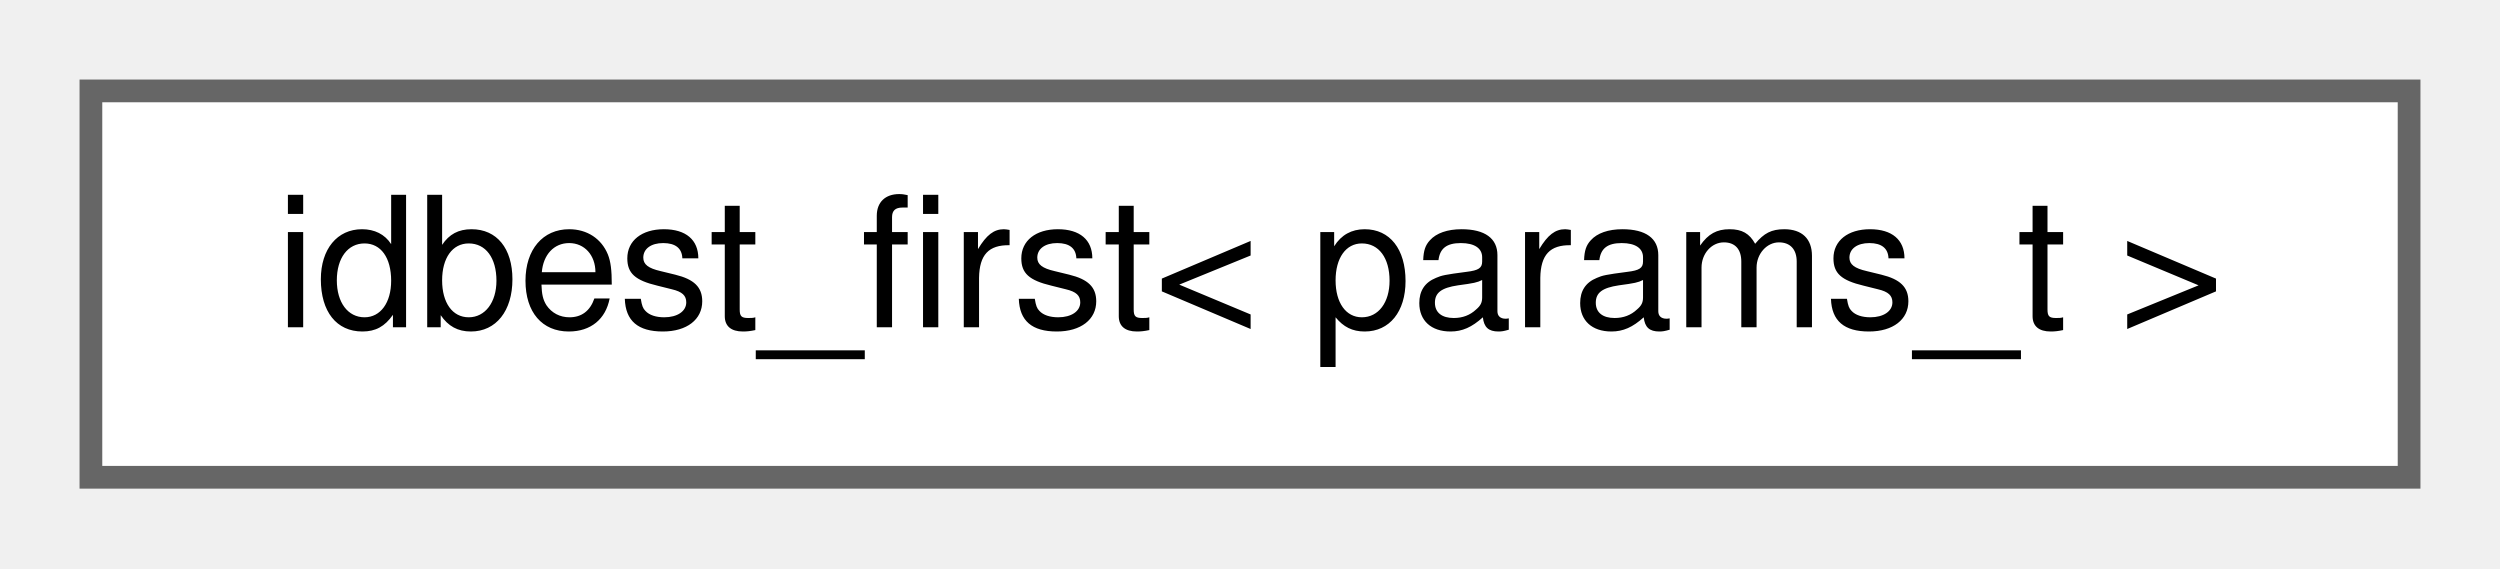
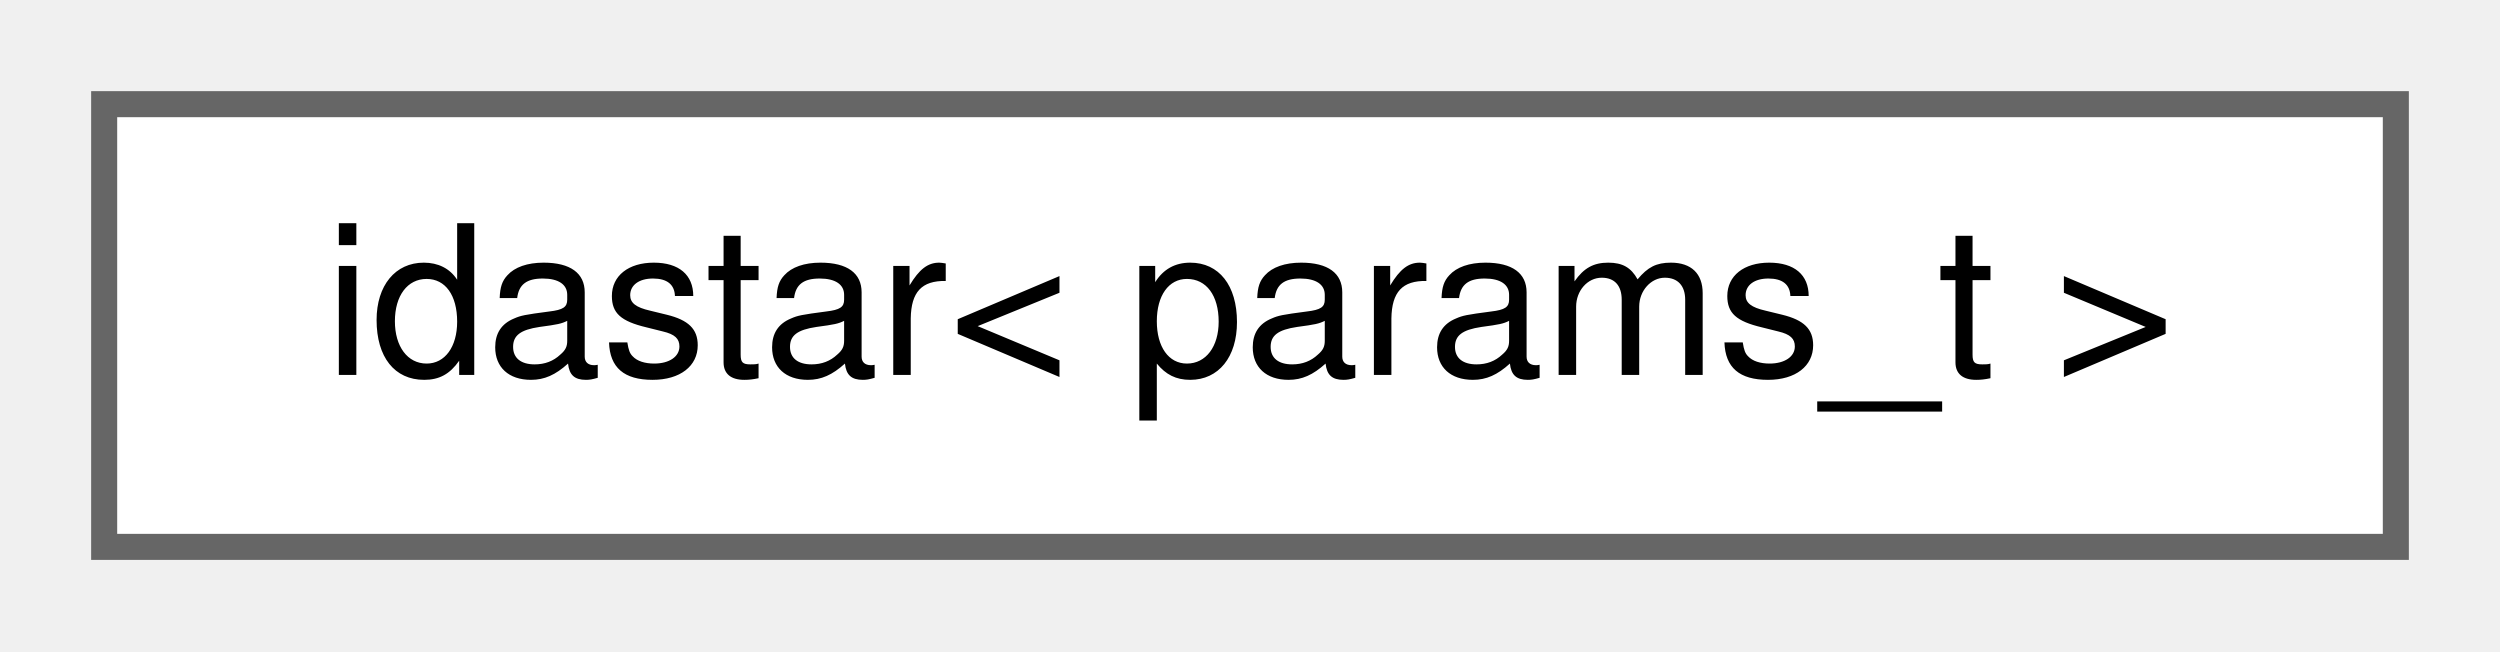
- <svg xmlns="http://www.w3.org/2000/svg" xmlns:xlink="http://www.w3.org/1999/xlink" width="110pt" height="25pt" viewBox="0.00 0.00 110.00 25.00">
+ <svg xmlns="http://www.w3.org/2000/svg" xmlns:xlink="http://www.w3.org/1999/xlink" width="96pt" height="25pt" viewBox="0.00 0.00 96.00 25.00">
  <g id="graph0" class="graph" transform="scale(1 1) rotate(0) translate(4 21)">
    <g id="Node000000" class="node">
      <g id="a_Node000000">
-         <a xlink:href="dc/dd5/structchdr_1_1solvers_1_1idbest__first.html" target="_top" xlink:title="Iterative-deepening best-first search algorithm.">
-           <polygon fill="white" stroke="#666666" points="102,-17 0,-17 0,0 102,0 102,-17" />
-           <text text-anchor="middle" x="51" y="-6.6" font-family="Helvetica,sans-Serif" font-size="8.00">idbest_first&lt; params_t &gt;</text>
+         <a xlink:href="d4/d17/structchdr_1_1solvers_1_1idastar.html" target="_top" xlink:title="Iterative-deepening A* search algorithm.">
+           <polygon fill="white" stroke="#666666" points="88,-17 0,-17 0,0 88,0 88,-17" />
+           <text text-anchor="middle" x="44" y="-6.6" font-family="Helvetica,sans-Serif" font-size="8.00">idastar&lt; params_t &gt;</text>
        </a>
      </g>
    </g>
  </g>
</svg>
